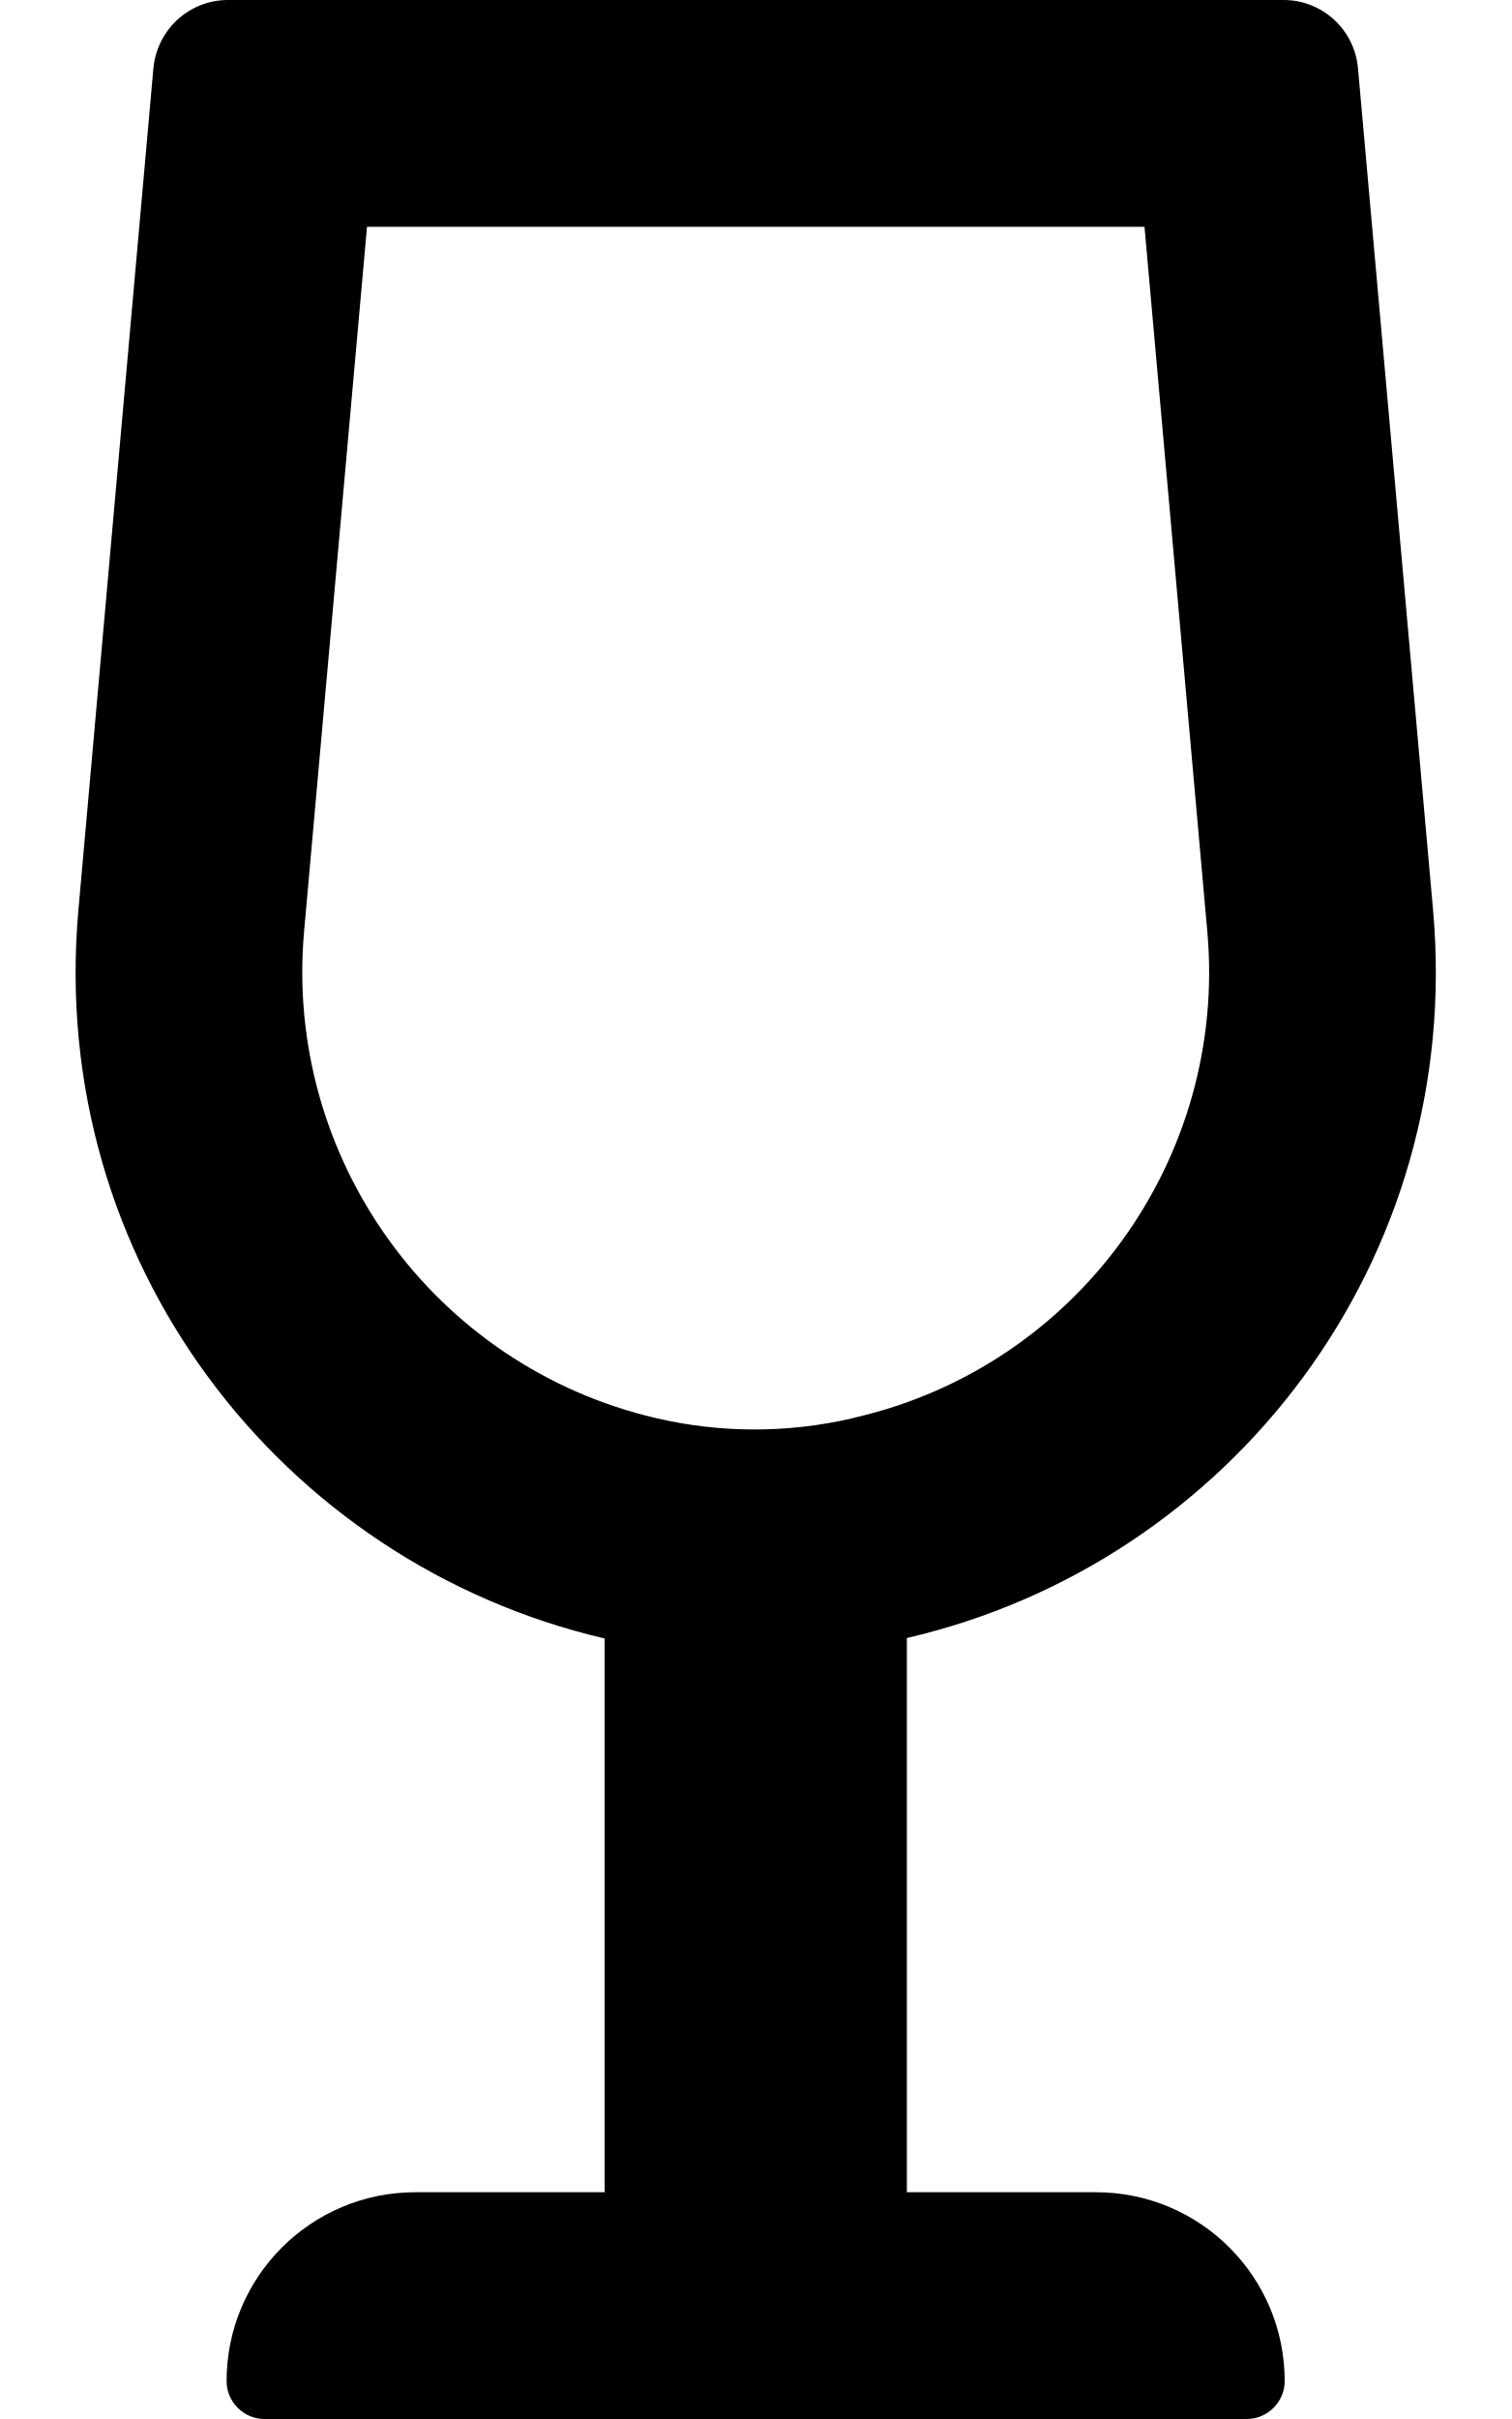
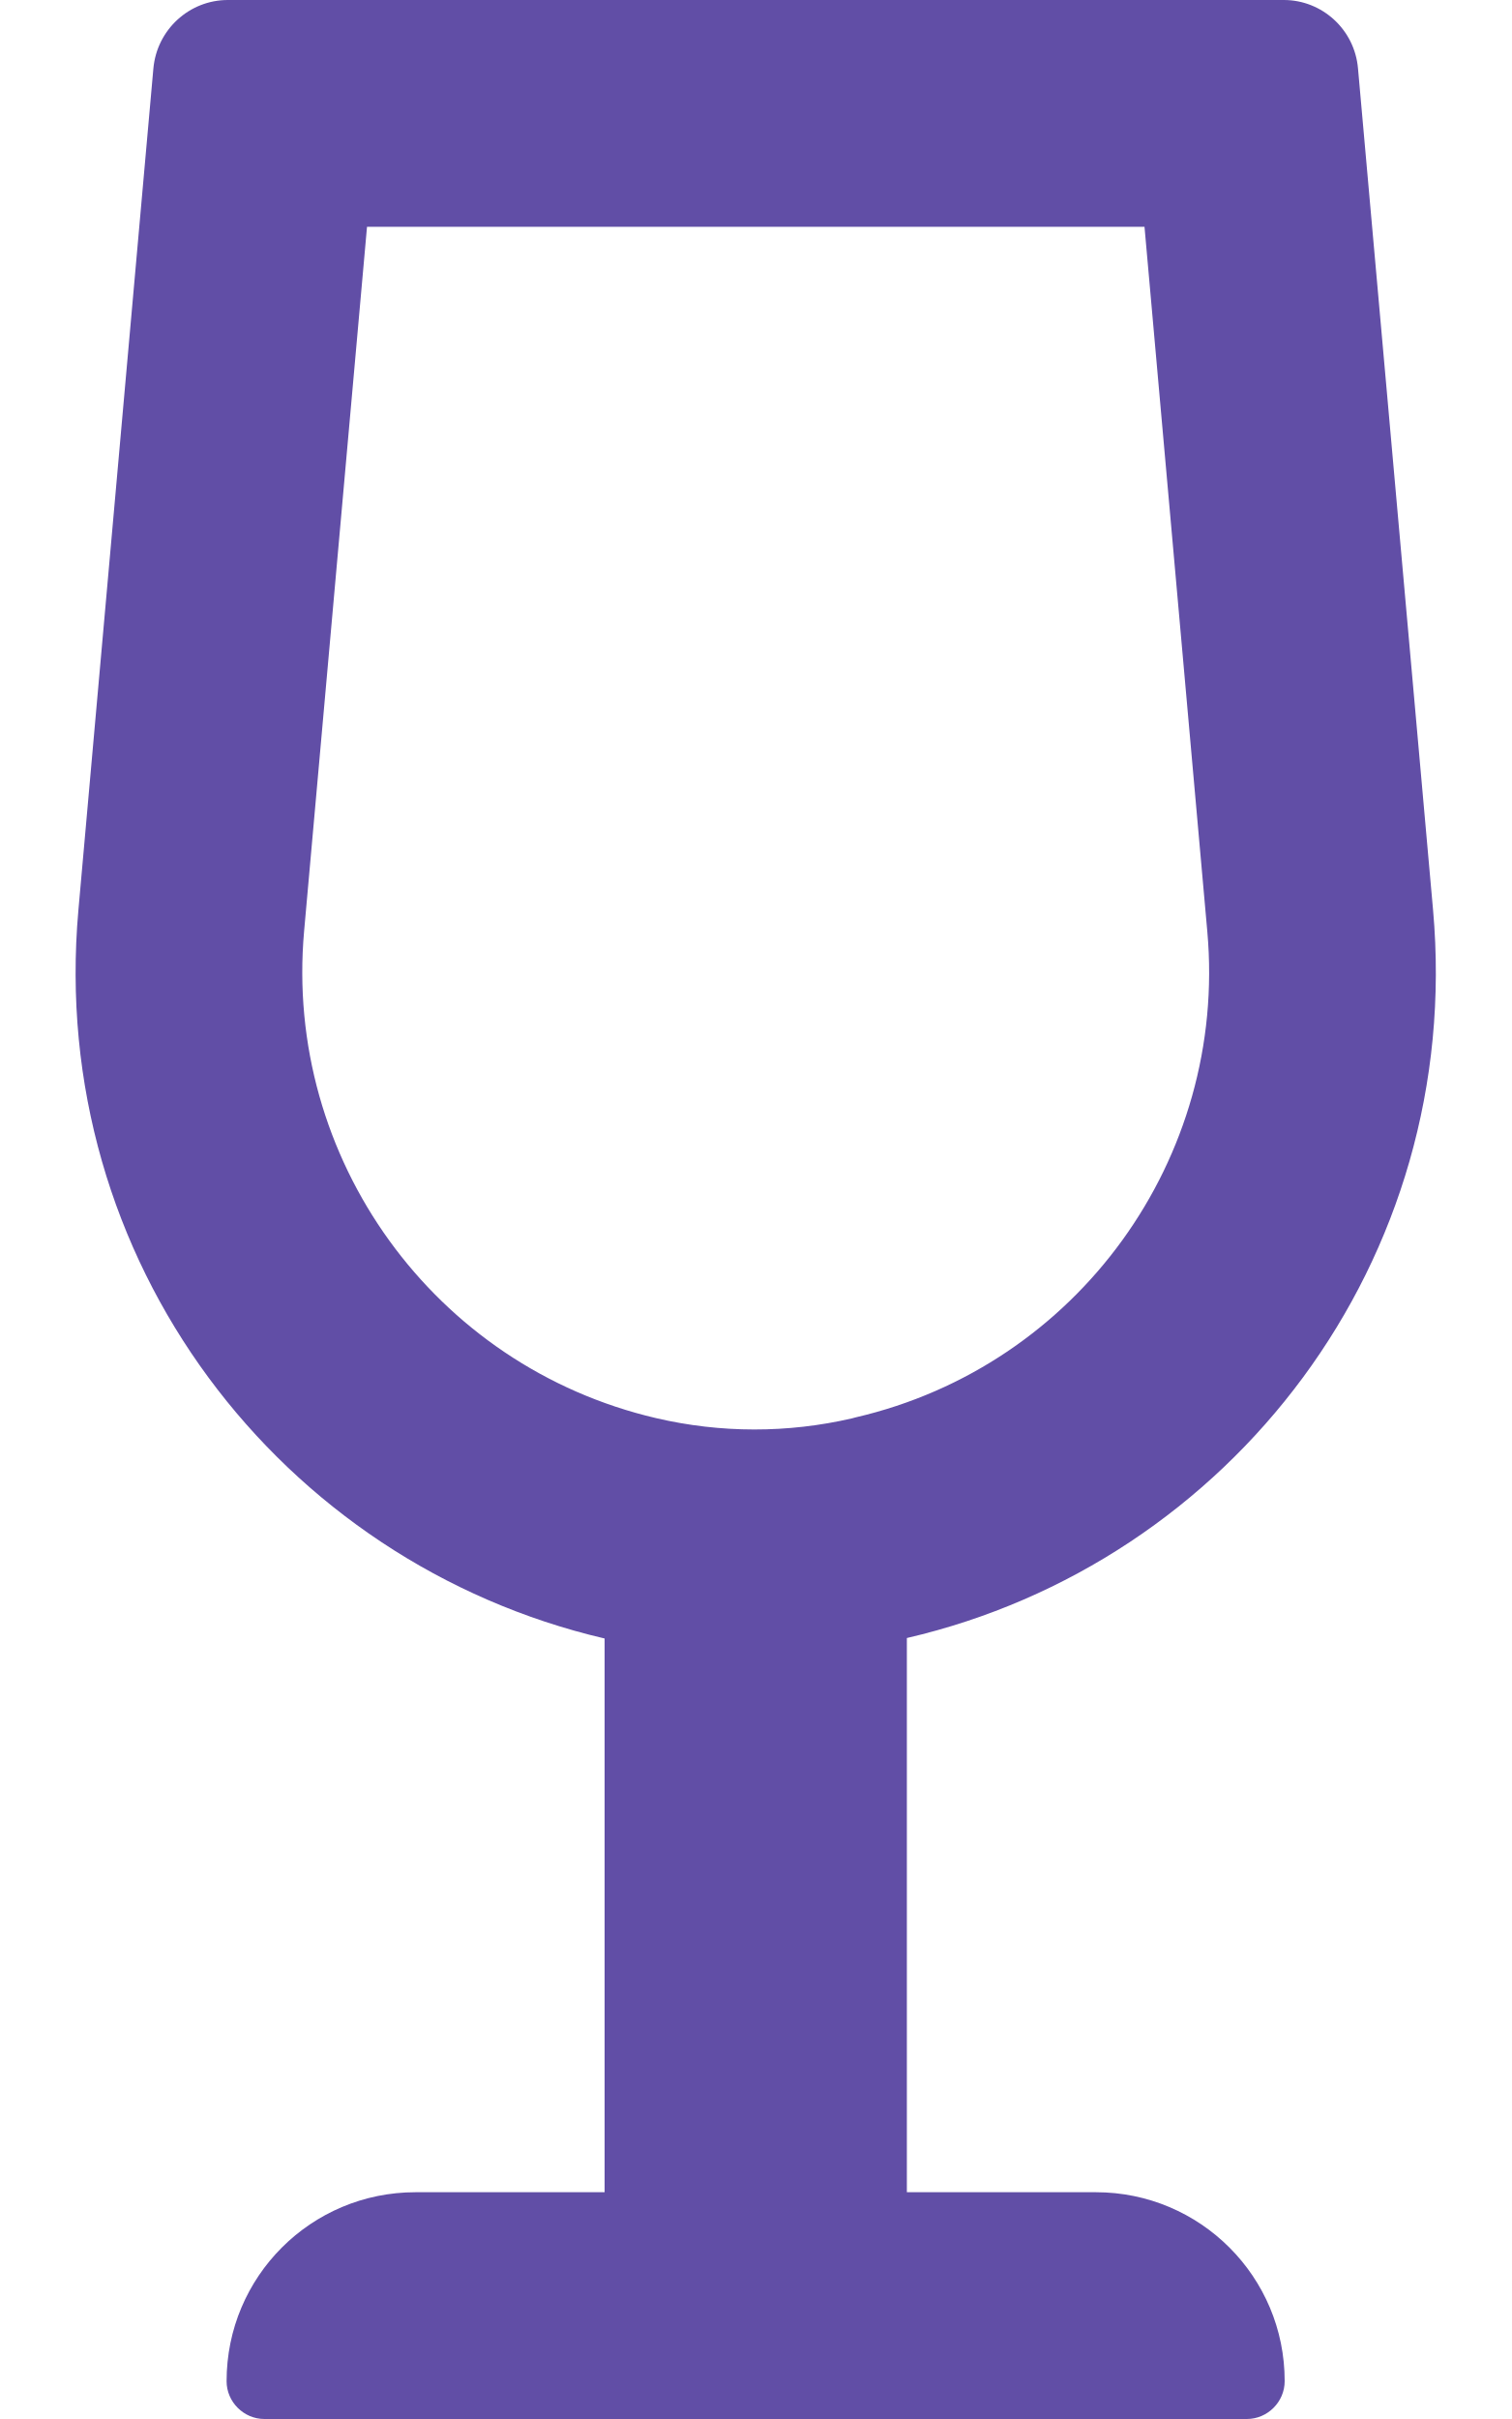
<svg xmlns="http://www.w3.org/2000/svg" viewBox="0 0 320 512">
-   <path d="M232 464h-40.01v-117.3c68.52-15.88 118-79.86 111.4-154.1L287.5 14.5C286.8 6.25 279.9 0 271.8 0H48.23C40.1 0 33.22 6.25 32.47 14.5L16.6 192.6c-6.625 74.25 42.88 138.2 111.4 154.2V464H87.98c-22.13 0-40.01 17.88-40.01 40c0 4.375 3.625 8 8.002 8h208c4.377 0 8.002-3.625 8.002-8C272 481.9 254.1 464 232 464zM180.4 300.2c-13.64 3.16-27.84 3.148-41.48-.037C91.88 289.2 60.09 245.2 64.38 197.1L77.7 48h164.6L255.6 197.2c4.279 48.01-27.5 91.93-74.46 102.8L180.4 300.2z" />
+   <path fill="#614ea6" d="M232 464h-40.01v-117.3c68.52-15.88 118-79.86 111.4-154.1L287.5 14.5C286.8 6.25 279.9 0 271.8 0H48.23C40.1 0 33.22 6.25 32.47 14.5L16.6 192.6c-6.625 74.25 42.88 138.2 111.4 154.2V464H87.98c-22.13 0-40.01 17.88-40.01 40c0 4.375 3.625 8 8.002 8h208c4.377 0 8.002-3.625 8.002-8C272 481.9 254.1 464 232 464zM180.4 300.2c-13.64 3.16-27.84 3.148-41.48-.037C91.88 289.2 60.09 245.2 64.38 197.1L77.7 48h164.6L255.6 197.2c4.279 48.01-27.5 91.93-74.46 102.8L180.4 300.2z" />
</svg>
